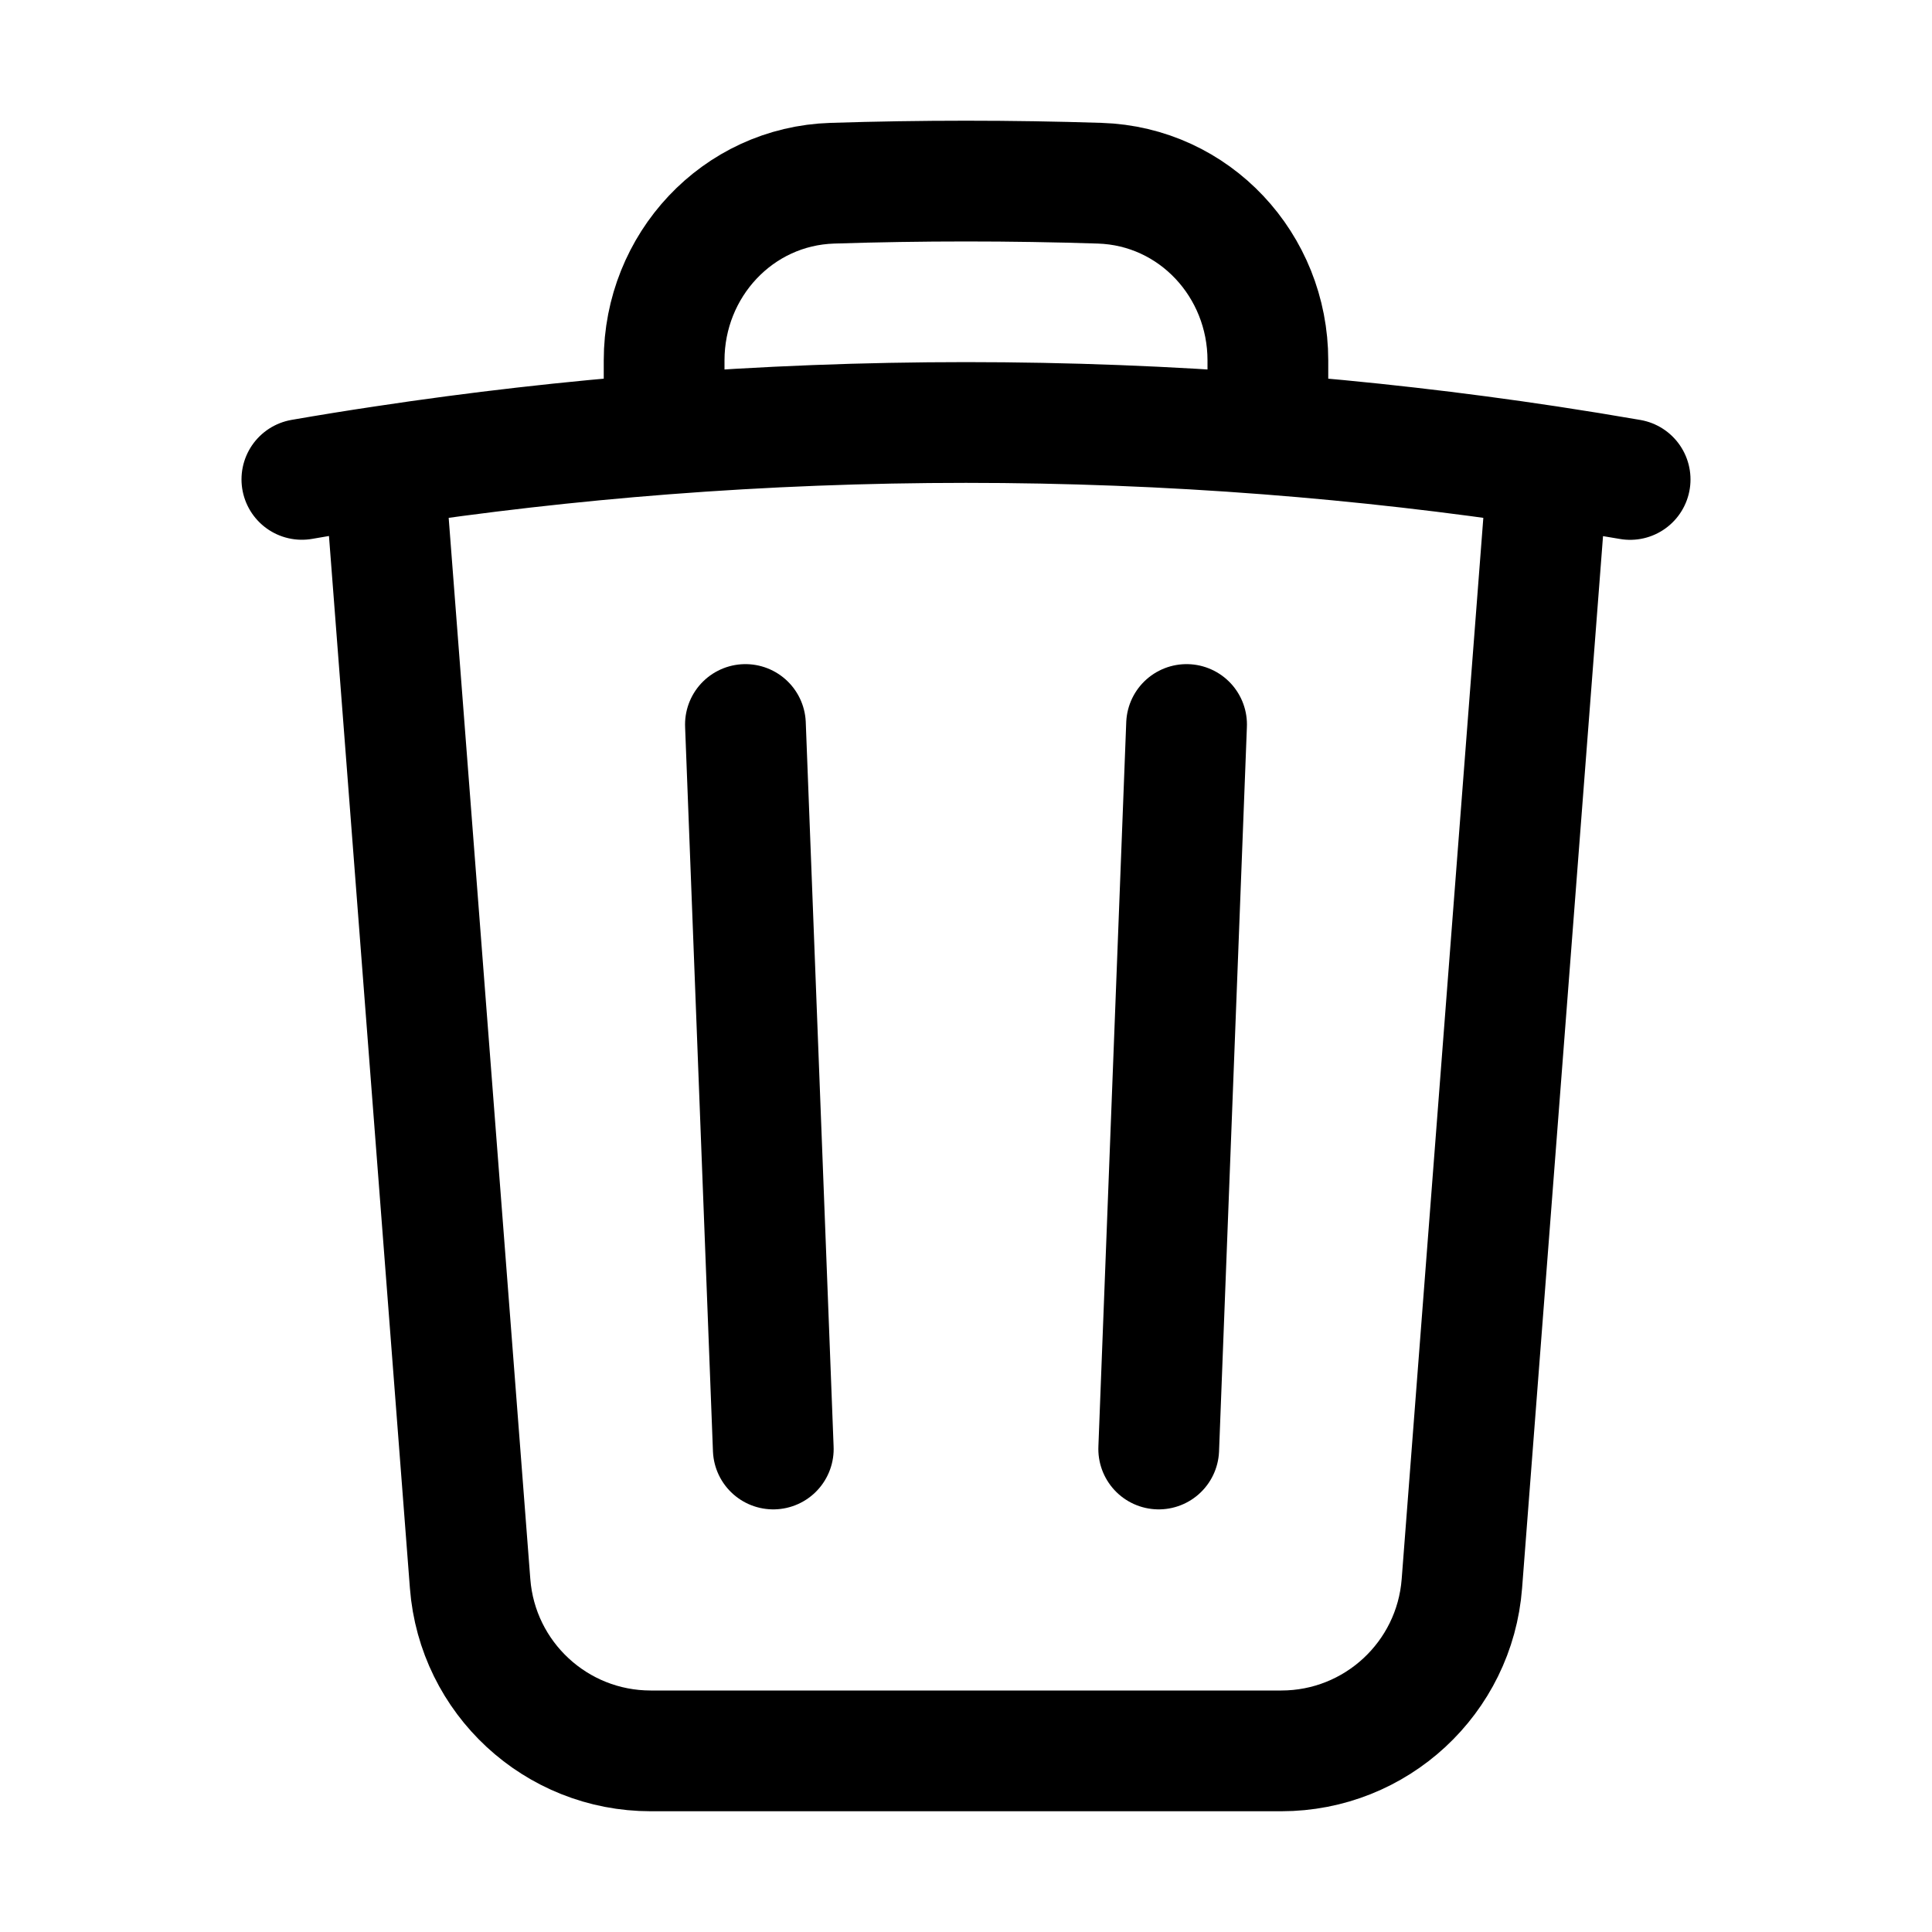
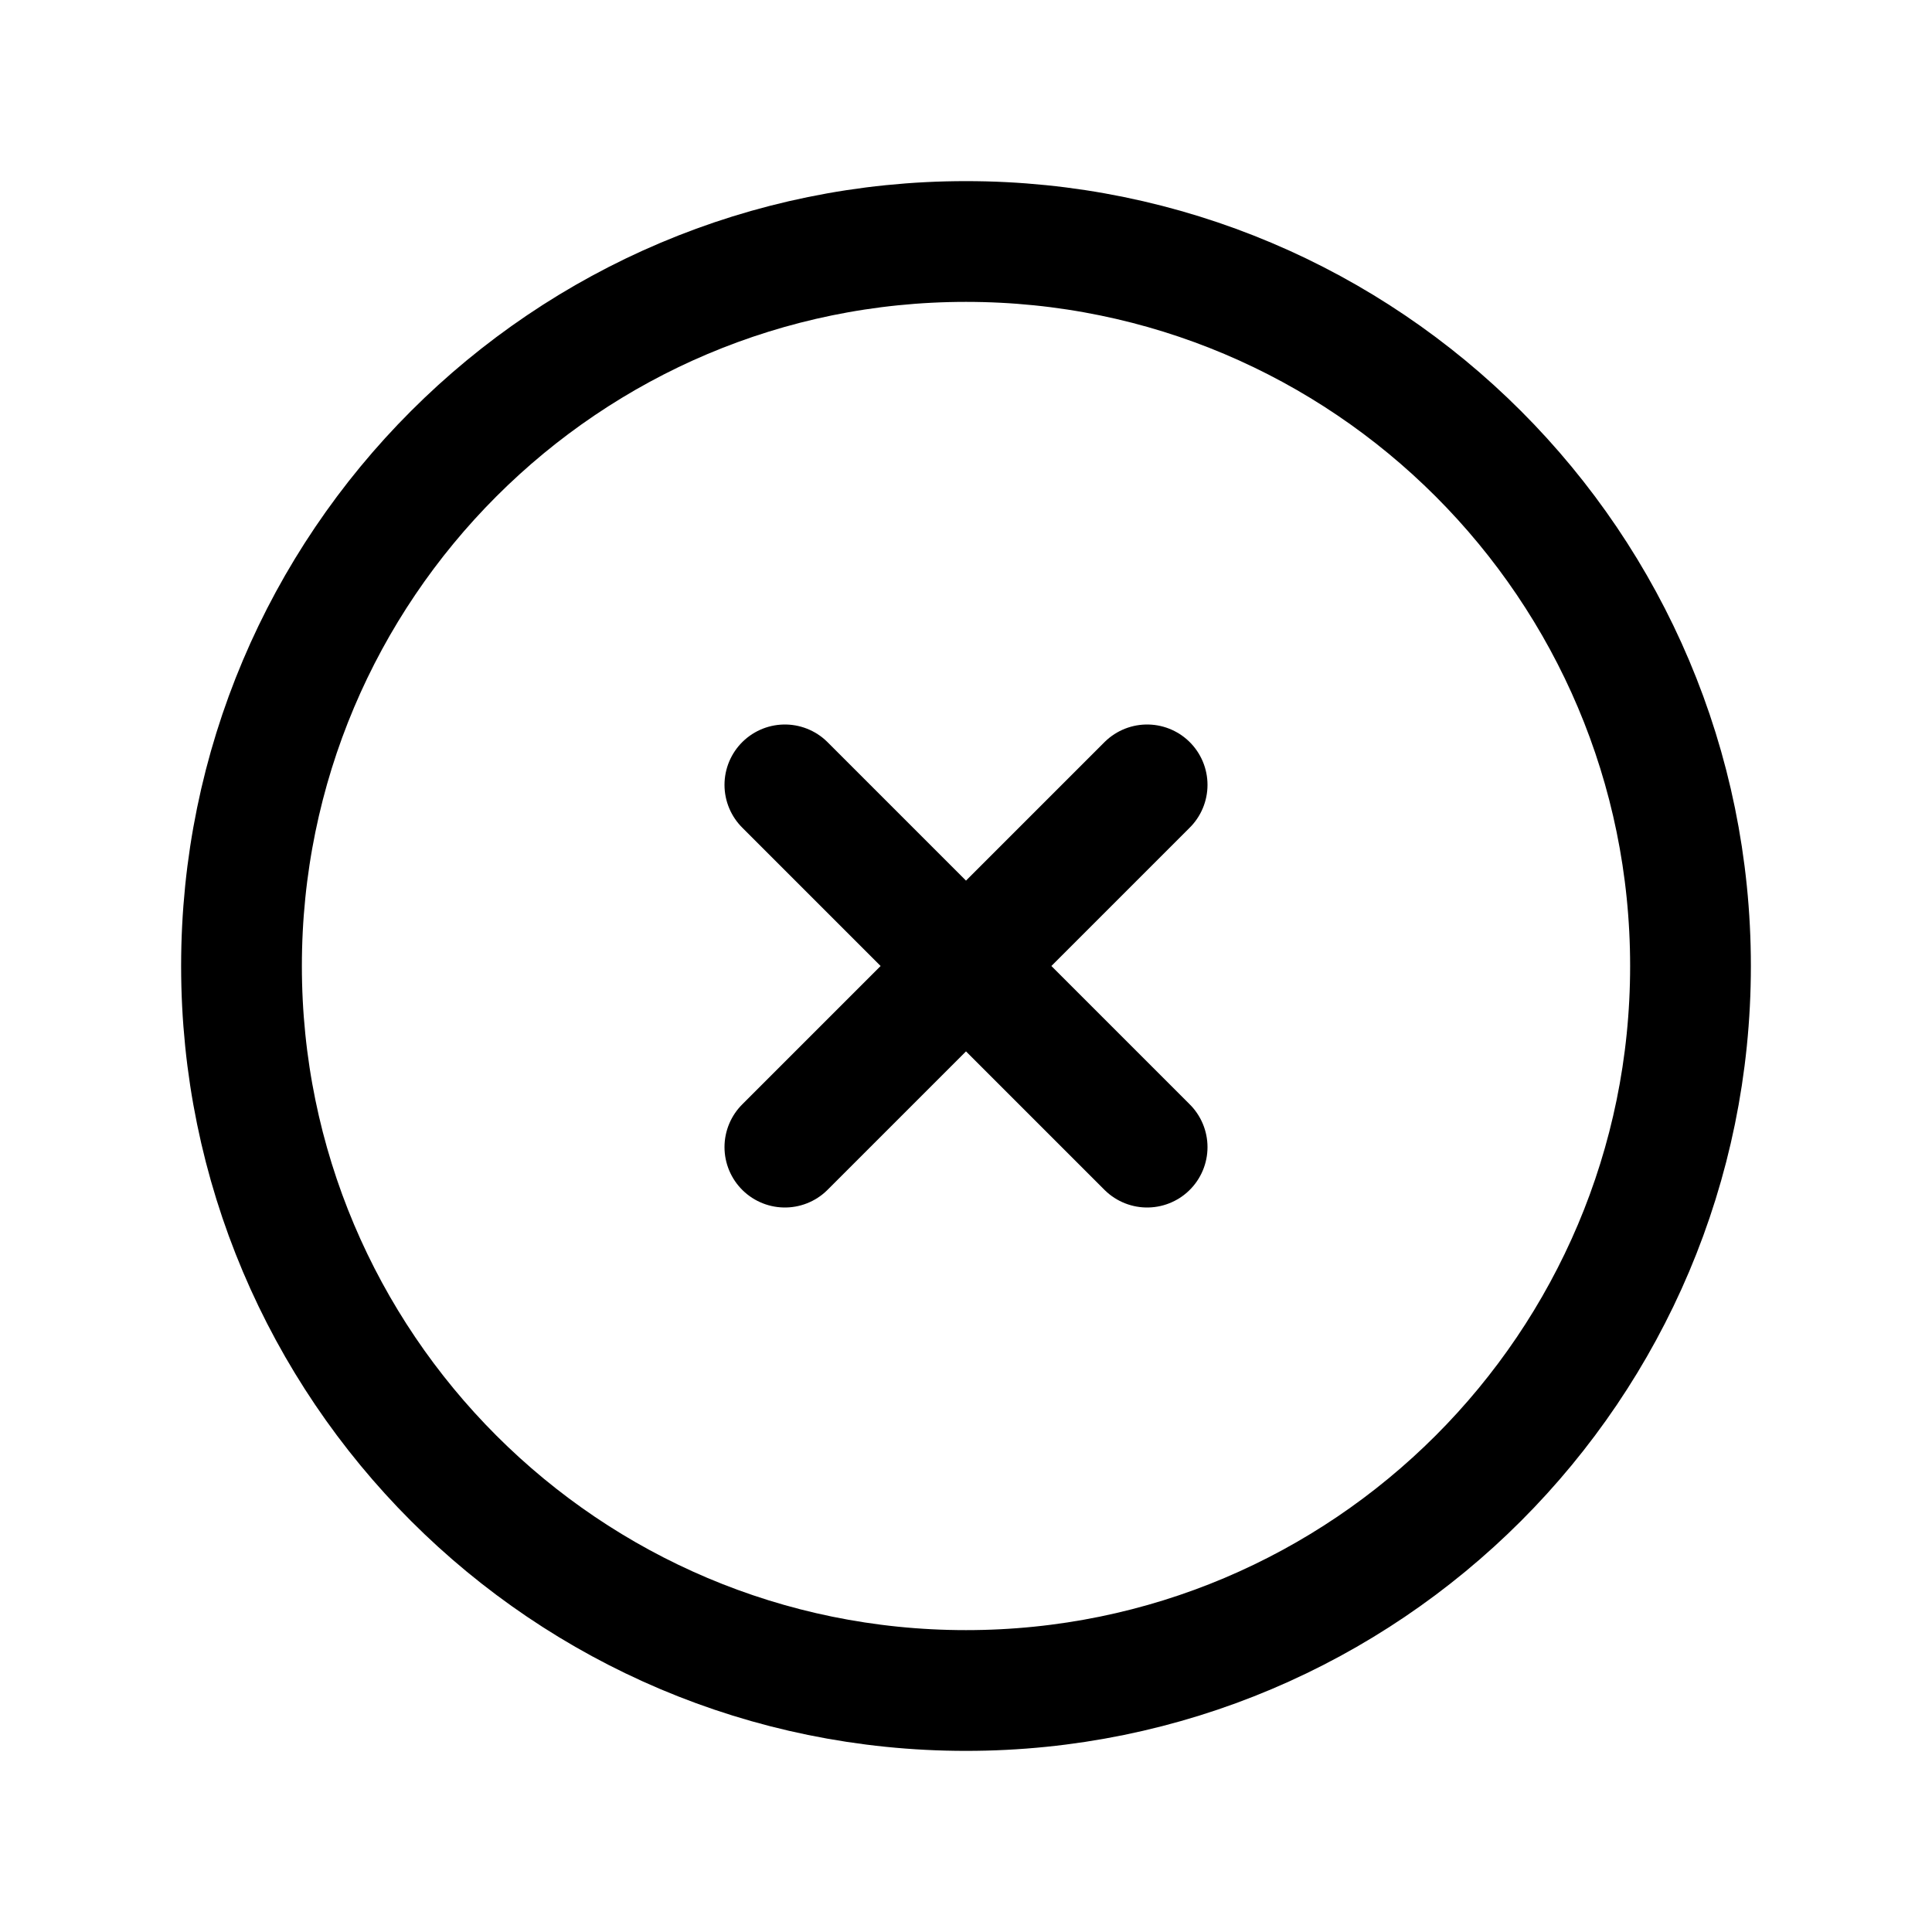
- <svg xmlns="http://www.w3.org/2000/svg" fill="none" viewBox="0 0 24 24" stroke-width="1.5" stroke="currentColor" class="size-6 ">
-   <path stroke-linecap="round" stroke-linejoin="round" d="m14.74 9-.346 9m-4.788 0L9.26 9m9.968-3.21c.342.052.682.107 1.022.166m-1.022-.165L18.16 19.673a2.25 2.25 0 0 1-2.244 2.077H8.084a2.25 2.25 0 0 1-2.244-2.077L4.772 5.79m14.456 0a48.108 48.108 0 0 0-3.478-.397m-12 .562c.34-.059.68-.114 1.022-.165m0 0a48.11 48.11 0 0 1 3.478-.397m7.5 0v-.916c0-1.18-.91-2.164-2.09-2.201a51.964 51.964 0 0 0-3.32 0c-1.18.037-2.09 1.022-2.09 2.201v.916m7.5 0a48.667 48.667 0 0 0-7.5 0" />
+ <svg xmlns="http://www.w3.org/2000/svg" fill="none" viewBox="0 0 24 24" stroke-width="1.5" stroke="currentColor" class="size-6">
+   <path stroke-linecap="round" stroke-linejoin="round" d="m9.75 9.75 4.5 4.5m0-4.5-4.5 4.5M21 12a9 9 0 1 1-18 0 9 9 0 0 1 18 0Z" />
</svg>
